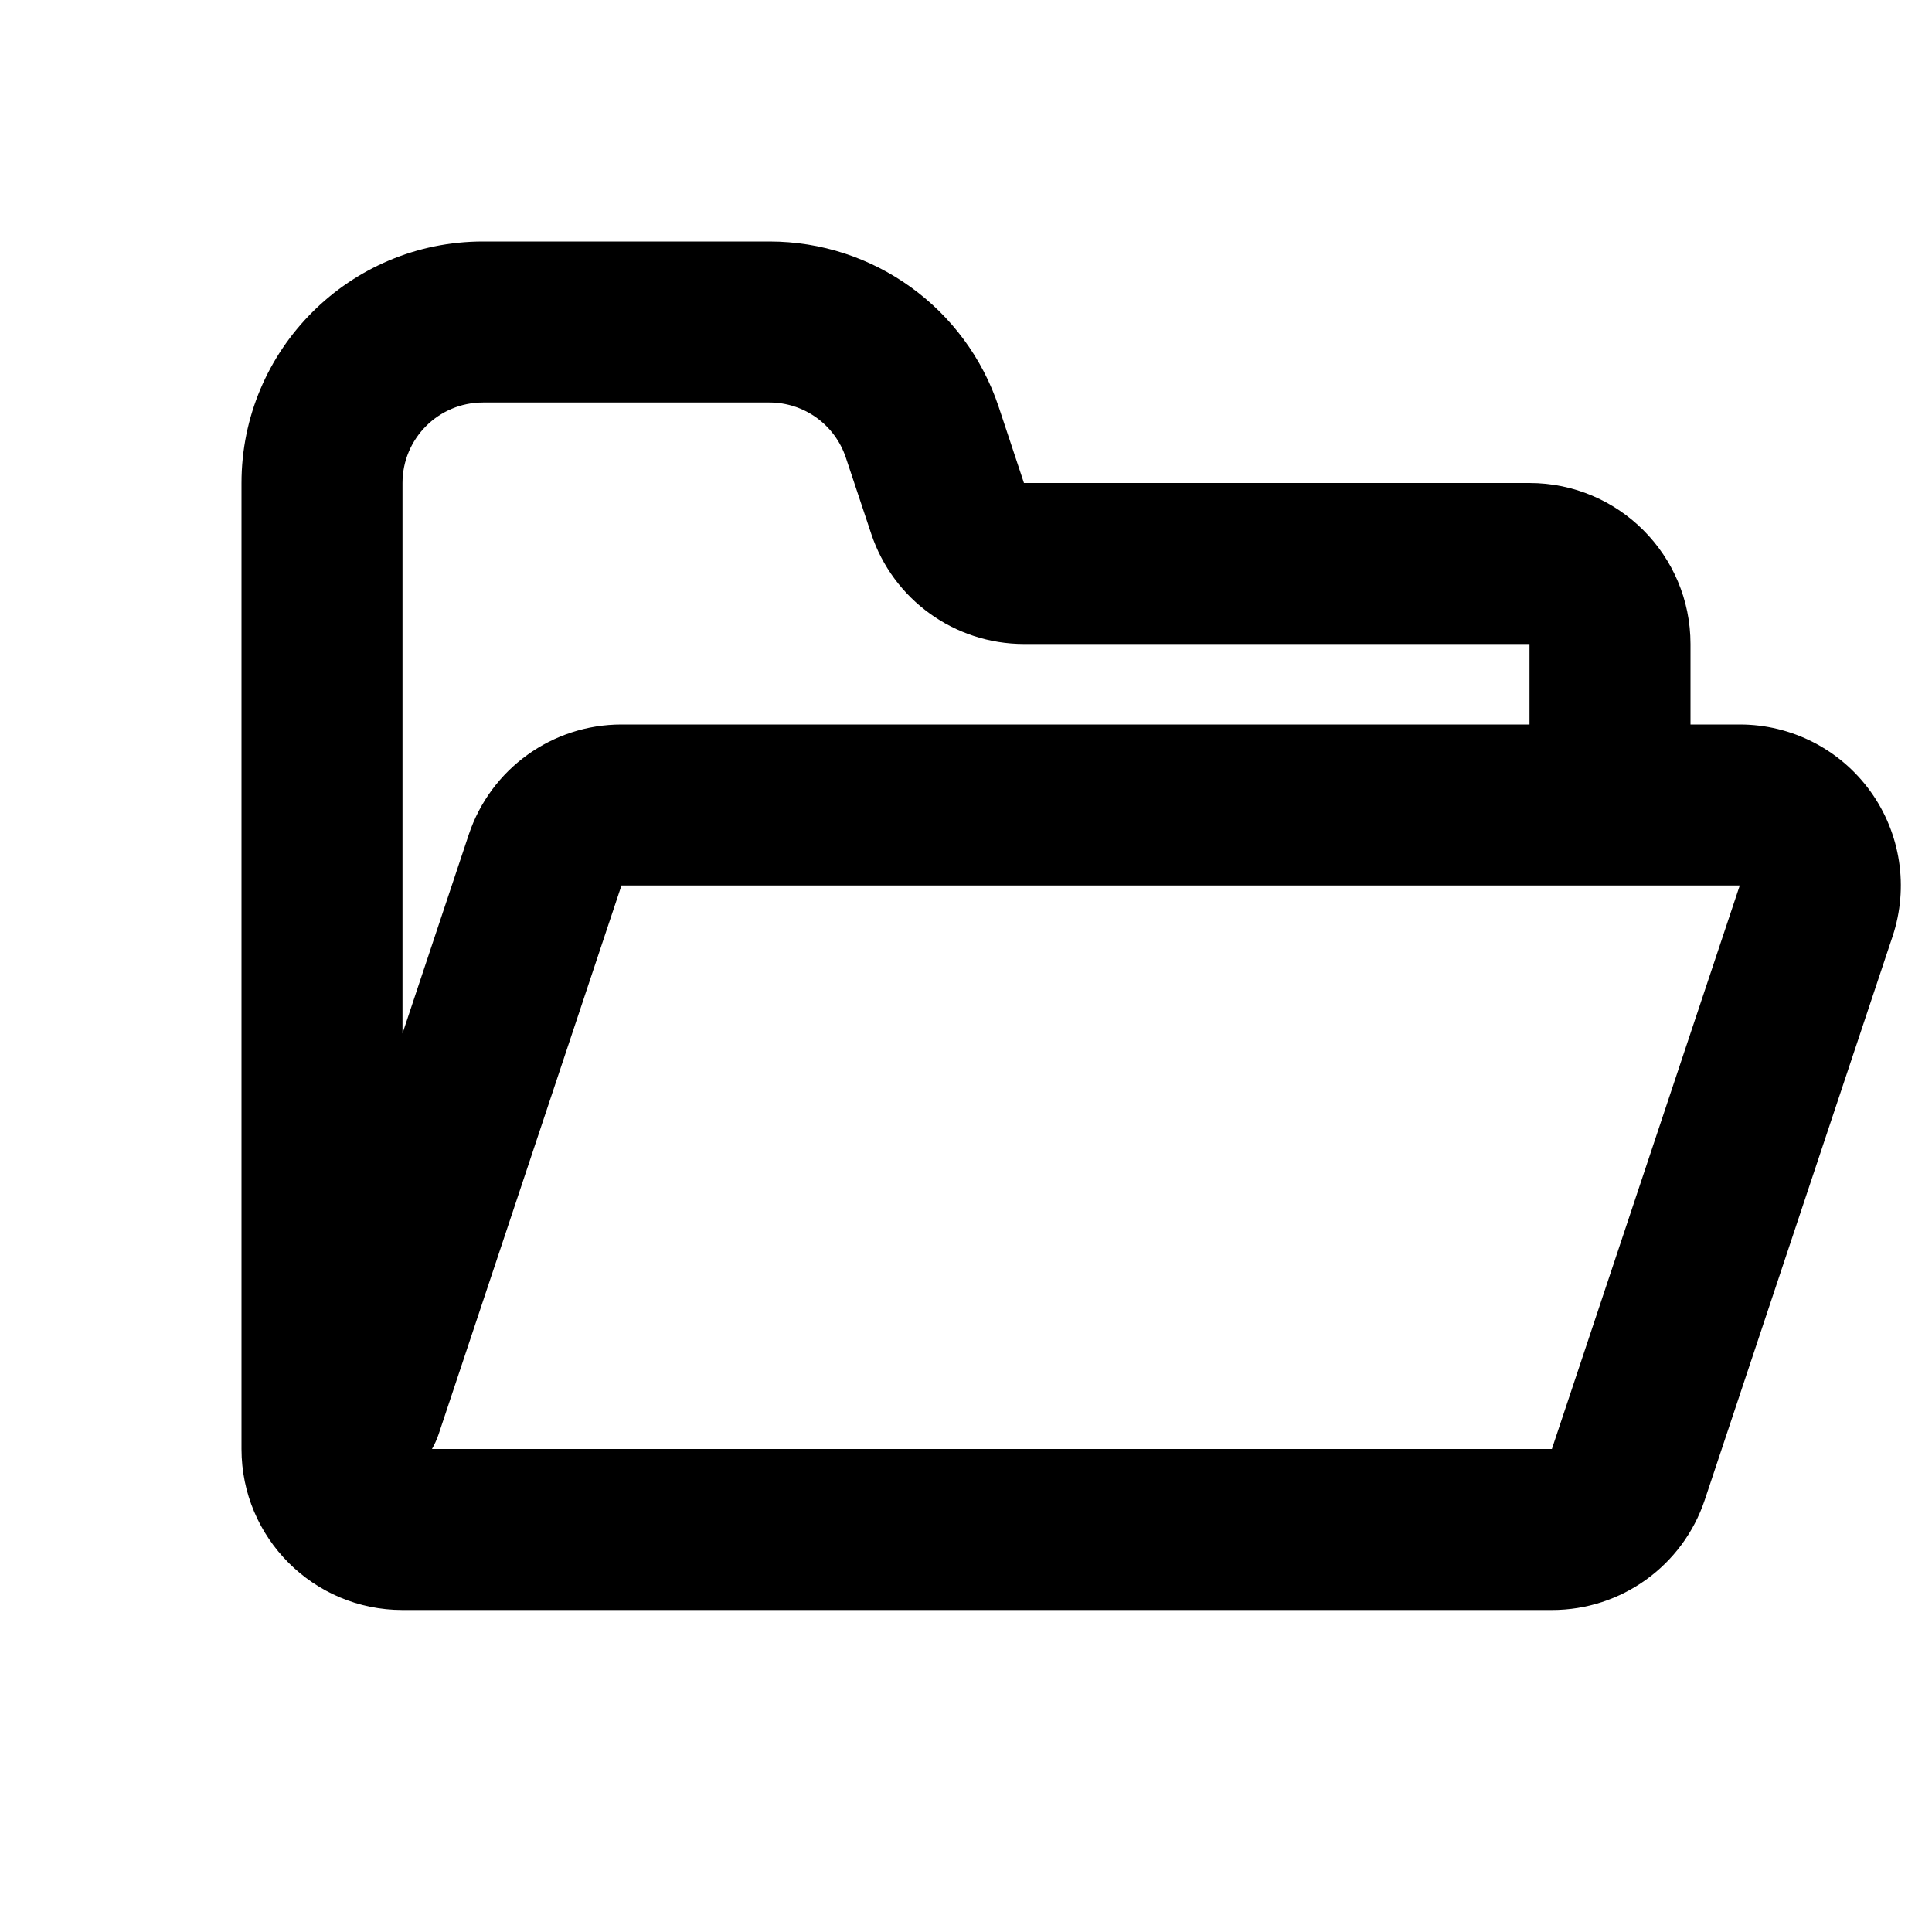
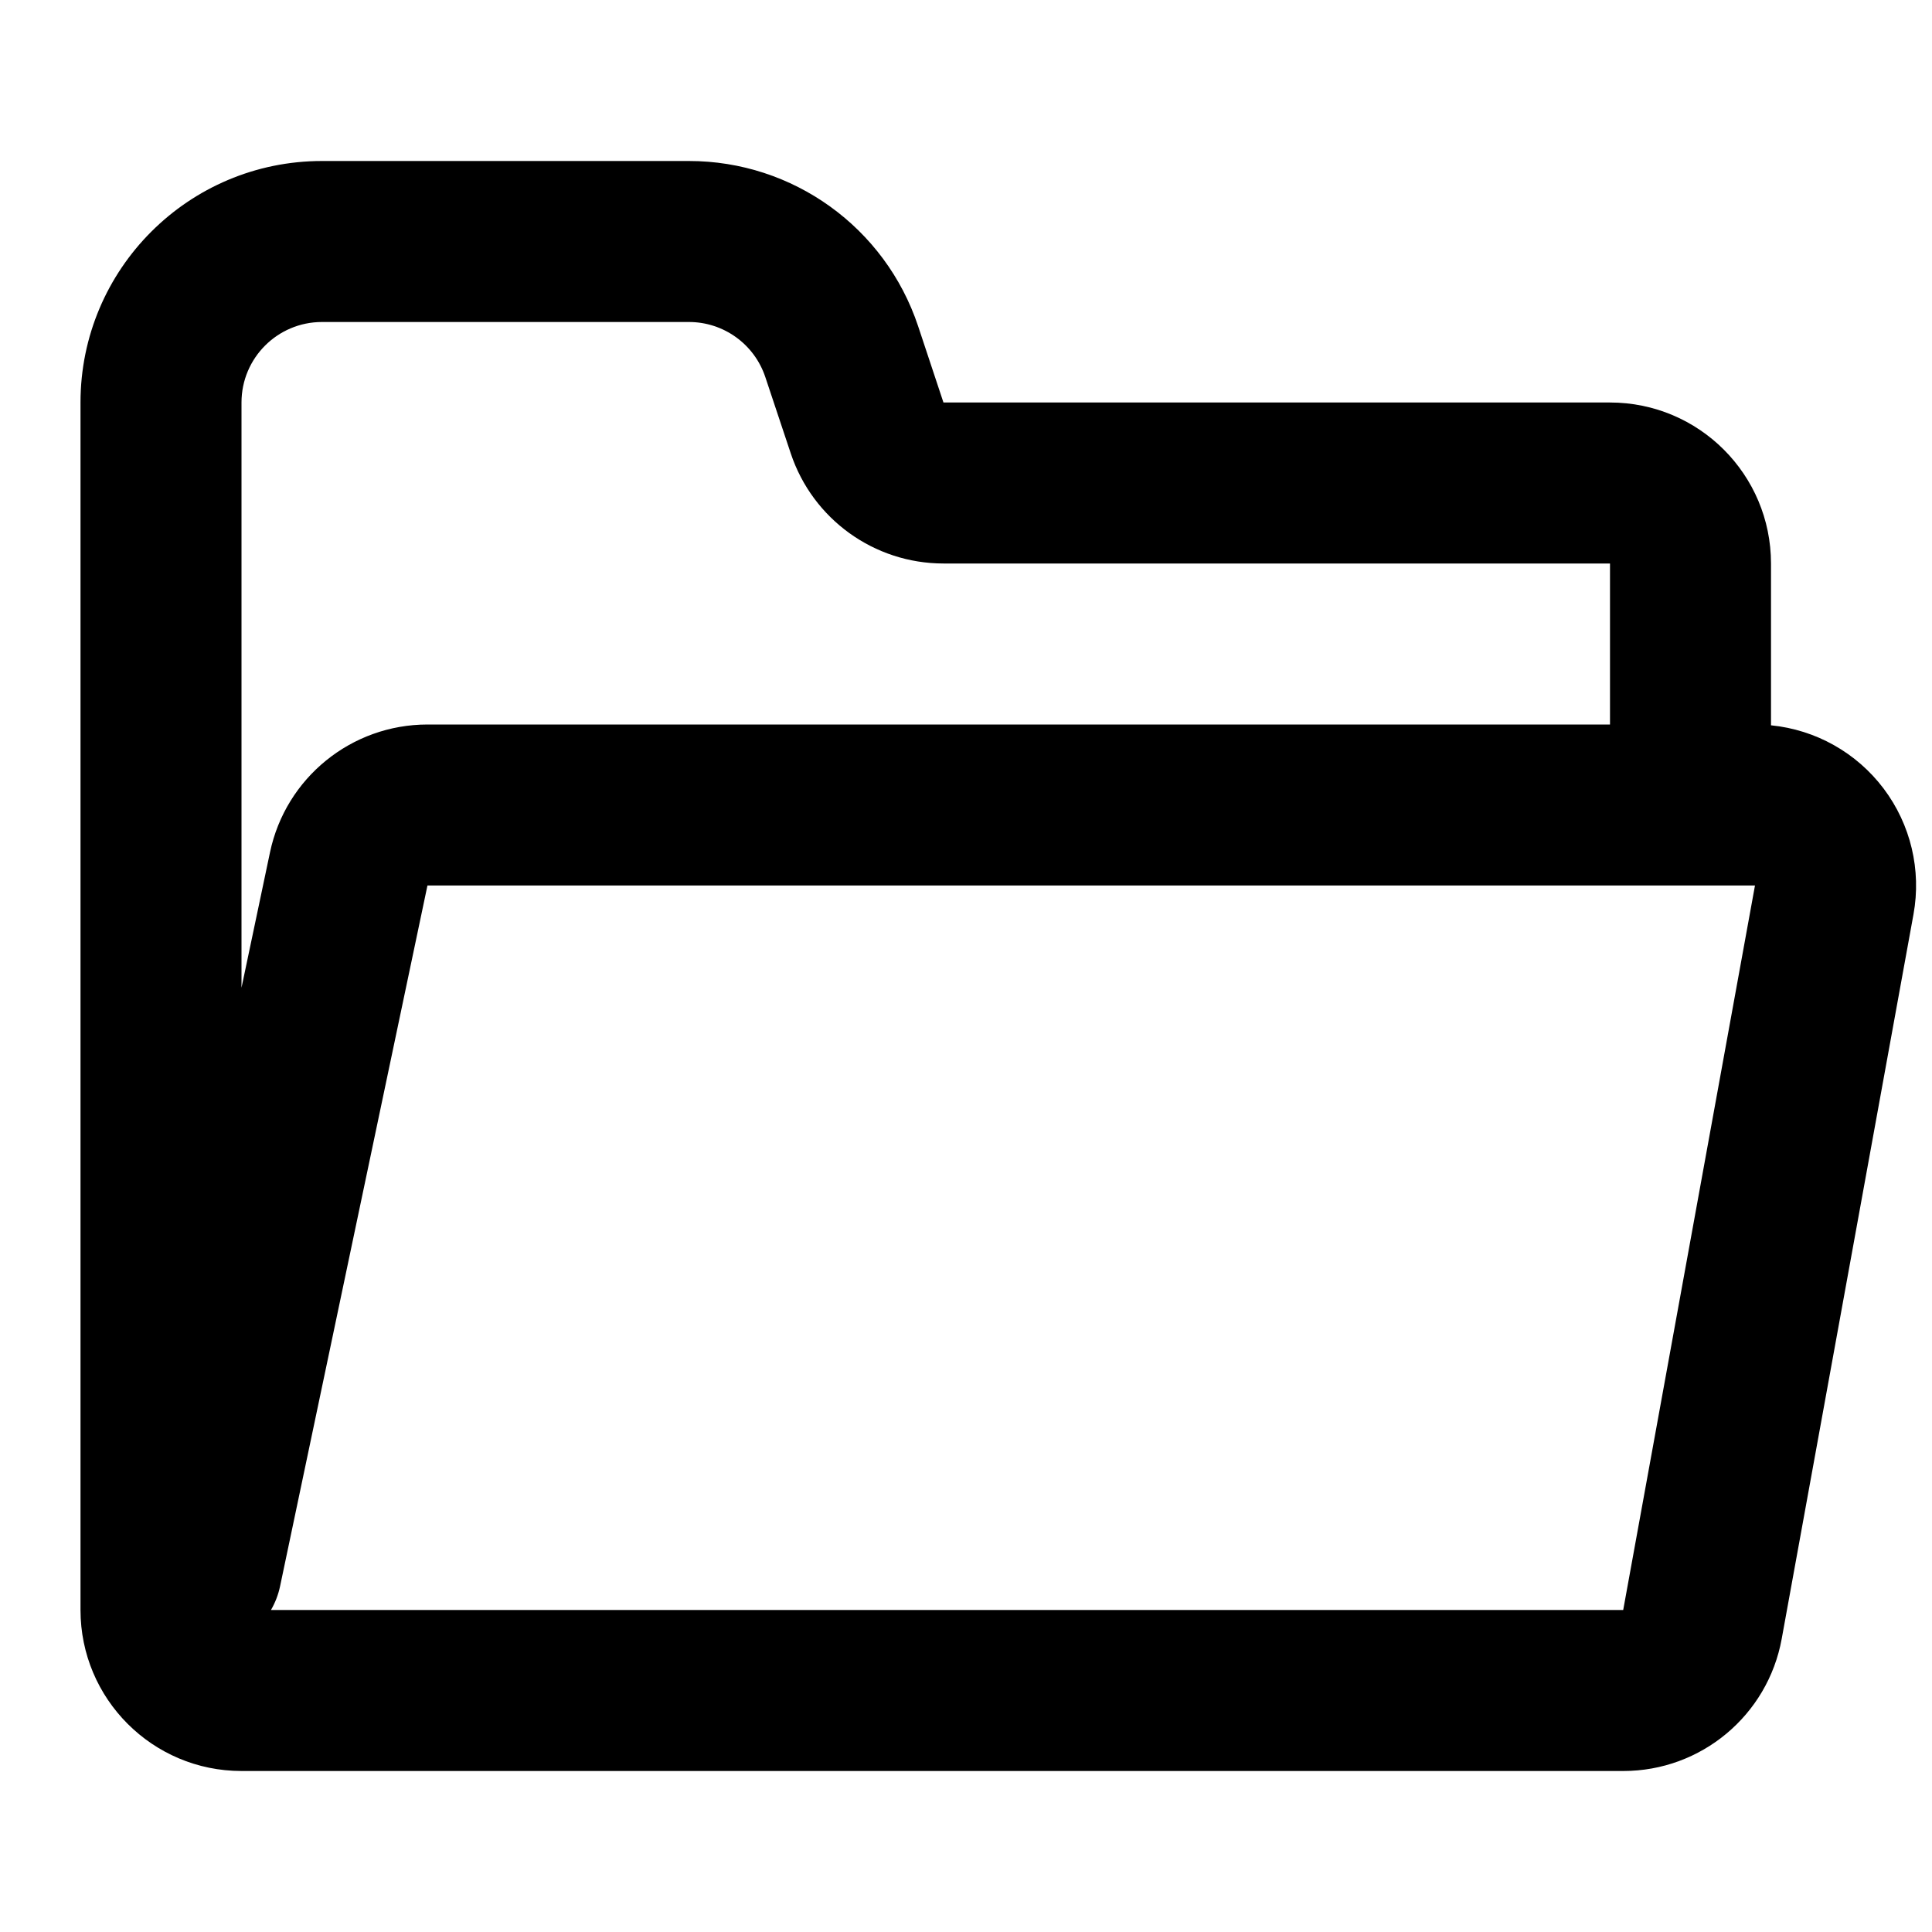
<svg xmlns="http://www.w3.org/2000/svg" width="24" height="24" fill="none">
-   <path fill-rule="evenodd" clip-rule="evenodd" d="M3 6a3 3 0 0 1 3-3h3.558a3 3 0 0 1 2.847 2.051L12.72 6H19a2 2 0 0 1 2 2v1h.613a2 2 0 0 1 1.897 2.633l-2.333 7A2 2 0 0 1 19.279 20H5a2 2 0 0 1-2-2V6zm16 3V8h-6.28a2 2 0 0 1-1.897-1.368l-.316-.948A1 1 0 0 0 9.558 5H6a1 1 0 0 0-1 1v6.838l.823-2.47A2 2 0 0 1 7.721 9H19zM5.366 18c.033-.057.061-.119.083-.184L7.72 11h13.892l-2.334 7H5.366z" fill="#000" />
+   <path fill-rule="evenodd" clip-rule="evenodd" d="M1 5a3 3 0 0 1 3-3h4.558a3 3 0 0 1 2.847 2.051L11.72 5H20a2 2 0 0 1 2 2v2.01a2 2 0 0 1 1.77 2.348l-1.637 9A2 2 0 0 1 20.165 22H3a2 2 0 0 1-2-2V5zm19 4V7h-8.28a2 2 0 0 1-1.897-1.368l-.316-.948A1 1 0 0 0 8.558 4H4a1 1 0 0 0-1 1v7.27l.354-1.682A2 2 0 0 1 5.311 9H20zM3.366 20a.998.998 0 0 0 .113-.294L5.31 11h16.491l-1.637 9H3.366z" fill="#000" />
</svg>
